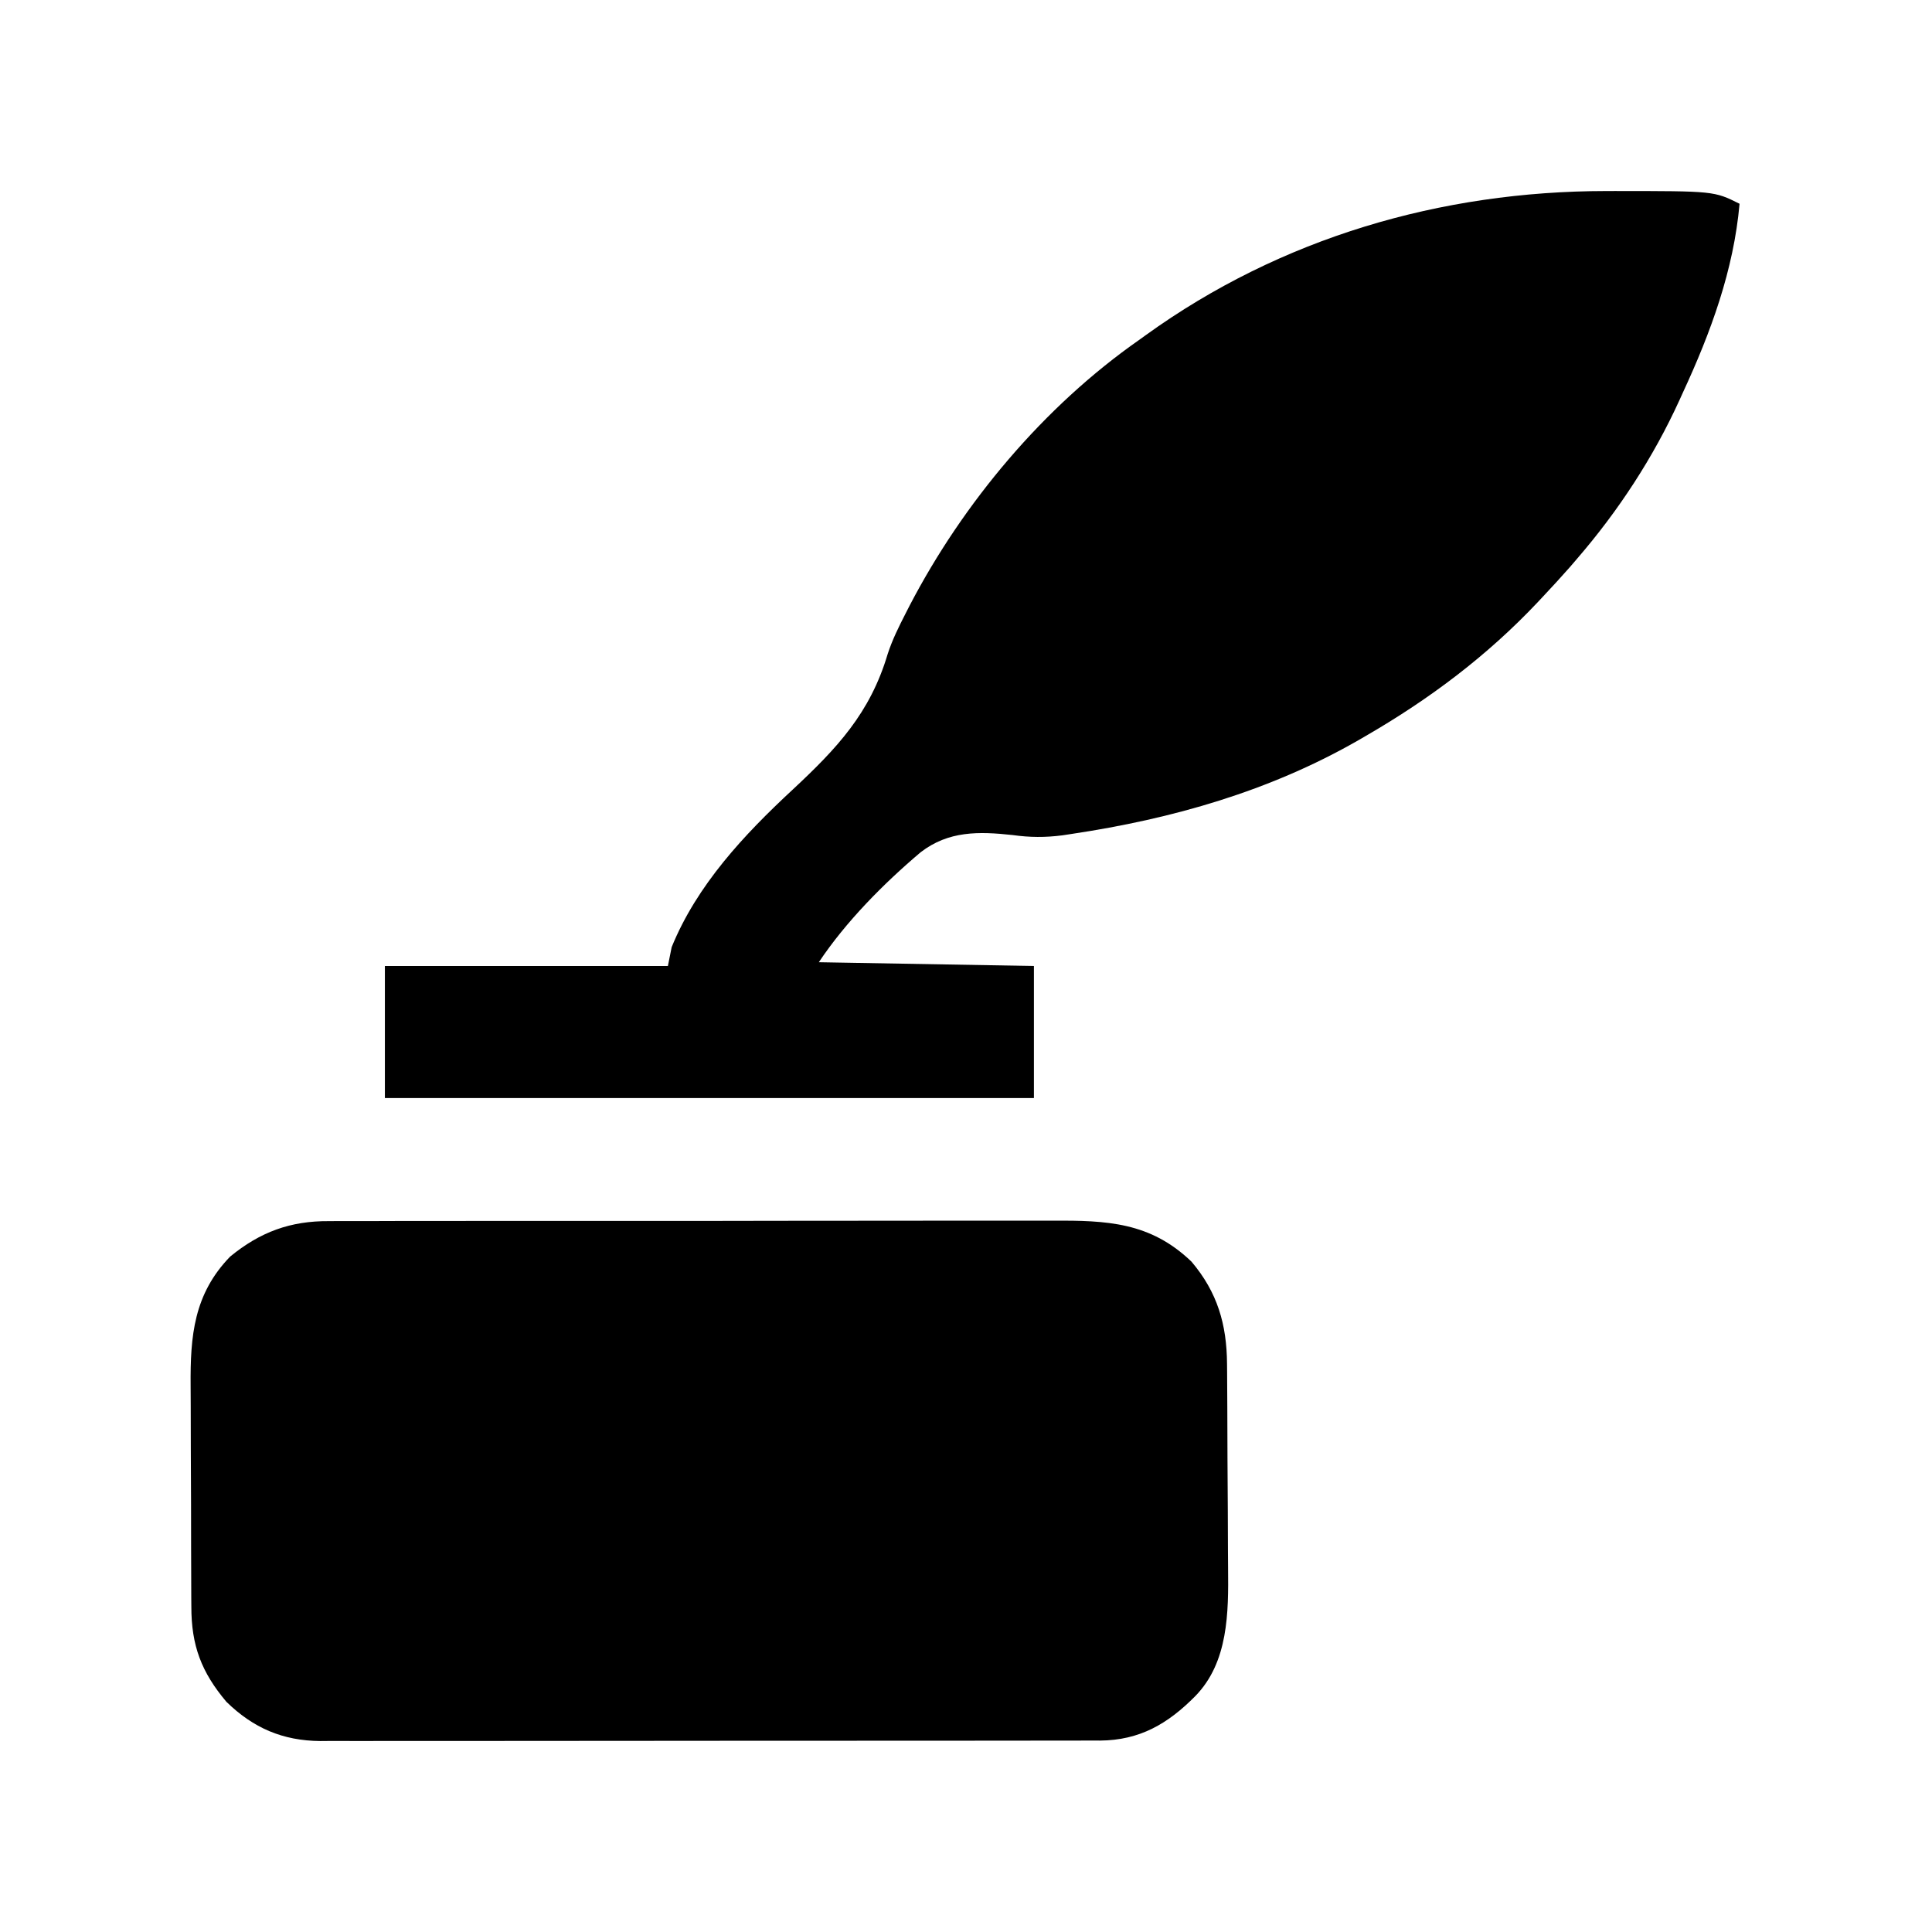
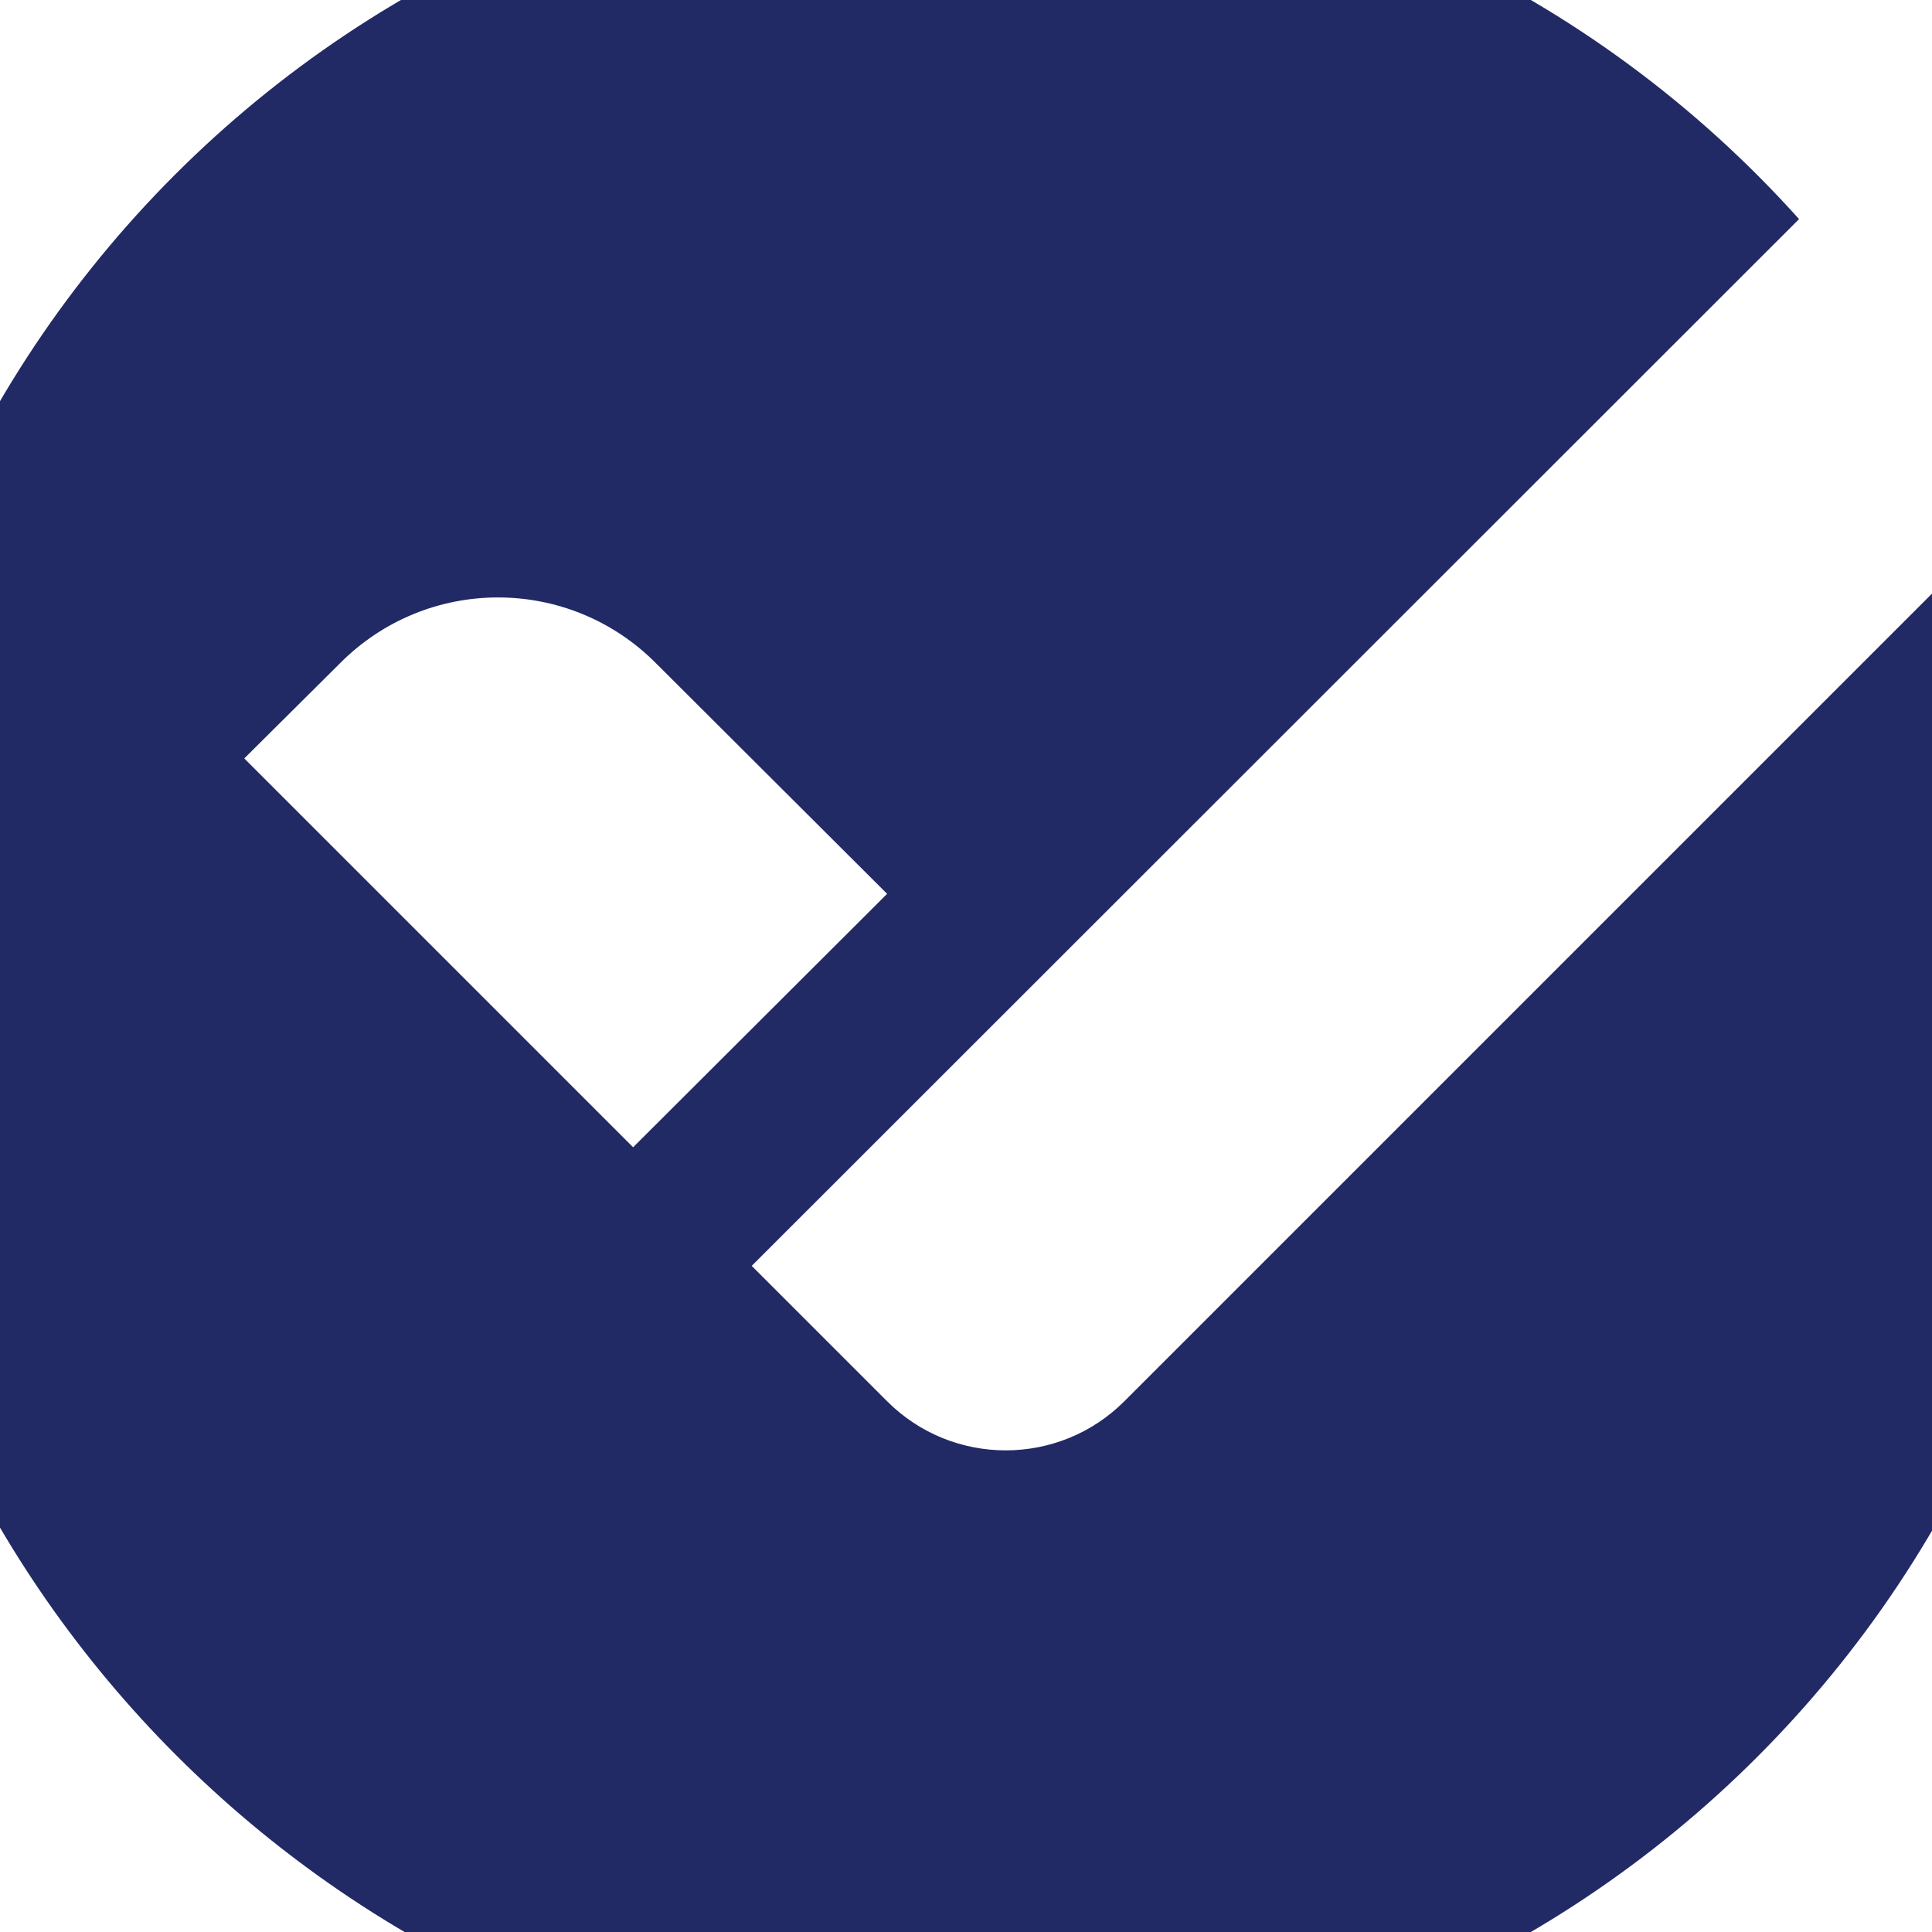
- <svg xmlns="http://www.w3.org/2000/svg" version="1.1" width="512" height="512">
-   <path d="M0 0 C0.893 -0.005 1.787 -0.011 2.707 -0.016 C5.683 -0.031 8.659 -0.024 11.635 -0.016 C13.776 -0.022 15.917 -0.029 18.058 -0.037 C23.862 -0.055 29.665 -0.054 35.469 -0.048 C40.32 -0.045 45.171 -0.051 50.021 -0.057 C61.469 -0.071 72.916 -0.07 84.364 -0.058 C96.16 -0.047 107.956 -0.061 119.751 -0.088 C129.891 -0.11 140.031 -0.117 150.17 -0.111 C156.221 -0.107 162.271 -0.11 168.321 -0.127 C174.014 -0.142 179.706 -0.138 185.398 -0.12 C187.482 -0.116 189.565 -0.119 191.649 -0.13 C206.08 -0.197 217.625 0.226 228.564 10.747 C235.445 18.88 237.897 27.377 237.975 37.817 C237.981 38.548 237.988 39.279 237.995 40.032 C238.014 42.442 238.026 44.852 238.036 47.263 C238.04 48.091 238.044 48.92 238.049 49.774 C238.069 54.165 238.084 58.557 238.093 62.949 C238.104 67.453 238.138 71.956 238.178 76.46 C238.205 79.951 238.213 83.441 238.216 86.931 C238.221 88.589 238.233 90.248 238.251 91.906 C238.376 103.698 238.352 116.894 229.548 125.888 C222.274 133.245 214.807 137.581 204.307 137.66 C203.059 137.654 203.059 137.654 201.785 137.648 C200.888 137.652 199.991 137.656 199.066 137.66 C196.066 137.67 193.065 137.666 190.064 137.662 C187.911 137.667 185.757 137.672 183.603 137.678 C177.756 137.691 171.909 137.692 166.062 137.689 C161.178 137.688 156.295 137.693 151.412 137.698 C139.89 137.709 128.368 137.709 116.846 137.703 C104.964 137.697 93.084 137.71 81.202 137.731 C70.998 137.749 60.793 137.755 50.588 137.751 C44.495 137.749 38.402 137.752 32.309 137.766 C26.578 137.779 20.846 137.777 15.114 137.764 C13.014 137.761 10.913 137.764 8.813 137.772 C5.939 137.783 3.066 137.775 0.192 137.762 C-0.634 137.769 -1.46 137.777 -2.31 137.784 C-12.291 137.692 -20.062 134.346 -27.202 127.388 C-33.828 119.525 -36.505 112.476 -36.493 102.133 C-36.499 101.338 -36.506 100.544 -36.513 99.725 C-36.532 97.116 -36.536 94.508 -36.538 91.899 C-36.544 90.072 -36.551 88.246 -36.558 86.419 C-36.57 82.595 -36.574 78.771 -36.573 74.947 C-36.573 70.069 -36.6 65.191 -36.634 60.312 C-36.657 56.54 -36.661 52.767 -36.659 48.995 C-36.662 47.197 -36.671 45.4 -36.686 43.602 C-36.789 30.438 -35.856 19.342 -26.202 9.388 C-18.21 2.848 -10.223 -0.075 0 0 Z " fill="#000000" transform="translate(87.2021,323.6123)" />
-   <path d="M0 0 C0.747 -0.002 1.494 -0.004 2.263 -0.006 C28.566 0.002 28.566 0.002 35.312 3.375 C33.764 20.928 27.677 37.488 20.312 53.375 C20.001 54.063 19.689 54.75 19.368 55.458 C12.451 70.614 3.2 84.766 -7.688 97.375 C-8.346 98.143 -9.005 98.912 -9.684 99.703 C-11.972 102.307 -14.314 104.848 -16.688 107.375 C-17.18 107.901 -17.672 108.427 -18.179 108.969 C-31.581 123.179 -46.804 134.602 -63.688 144.375 C-64.352 144.761 -65.016 145.148 -65.701 145.546 C-89.203 159.036 -115.015 166.383 -141.688 170.375 C-142.5 170.498 -143.313 170.622 -144.151 170.749 C-148.729 171.334 -152.757 171.313 -157.332 170.672 C-166.321 169.696 -174.303 169.537 -181.689 175.216 C-191.534 183.541 -201.52 193.624 -208.688 204.375 C-189.877 204.705 -171.067 205.035 -151.688 205.375 C-151.688 216.925 -151.688 228.475 -151.688 240.375 C-208.447 240.375 -265.207 240.375 -323.688 240.375 C-323.688 228.825 -323.688 217.275 -323.688 205.375 C-298.938 205.375 -274.188 205.375 -248.688 205.375 C-248.357 203.725 -248.028 202.075 -247.688 200.375 C-241.004 183.929 -228.5 170.584 -215.645 158.656 C-203.914 147.714 -195.101 138.401 -190.43 122.652 C-189.208 118.903 -187.482 115.44 -185.688 111.938 C-185.356 111.288 -185.025 110.639 -184.684 109.97 C-170.453 82.608 -149.05 57.075 -123.688 39.375 C-123.147 38.985 -122.606 38.594 -122.049 38.192 C-86.269 12.391 -43.854 0.031 0 0 Z " fill="#000000" transform="translate(425.6875,50.625)" />
+ <svg xmlns="http://www.w3.org/2000/svg" viewBox="0,0,256,256" width="48px" height="48px" fill-rule="nonzero">
+   <g transform="translate(-49.92,-49.92) scale(1.39,1.39)">
+     <g fill="#212a65" fill-rule="nonzero" stroke="none" stroke-width="1" stroke-linecap="butt" stroke-linejoin="miter" stroke-miterlimit="10" stroke-dasharray="" stroke-dashoffset="0" font-family="none" font-weight="none" font-size="none" text-anchor="none" style="mix-blend-mode: normal">
+       <g transform="scale(5.33333,5.33333)">
+         <path d="M42.42,16.19l-15.59,15.59c-1.17,1.17 -3.07,1.17 -4.24,0l-2.42,-2.42l18.72,-18.71c-3.66,-4.08 -8.98,-6.65 -14.89,-6.65c-11.41,0 -20.57,9.55 -19.97,21.07c0.52,10.09 8.78,18.36 18.88,18.9c11.53,0.62 21.09,-8.57 21.09,-19.97c0,-2.77 -0.56,-5.41 -1.58,-7.81zM11.1,20.29l1.71,-1.7c1.56,-1.57 4.09,-1.57 5.65,0l4.13,4.12l-4.54,4.53z" />
+       </g>
+     </g>
+   </g>
</svg>
